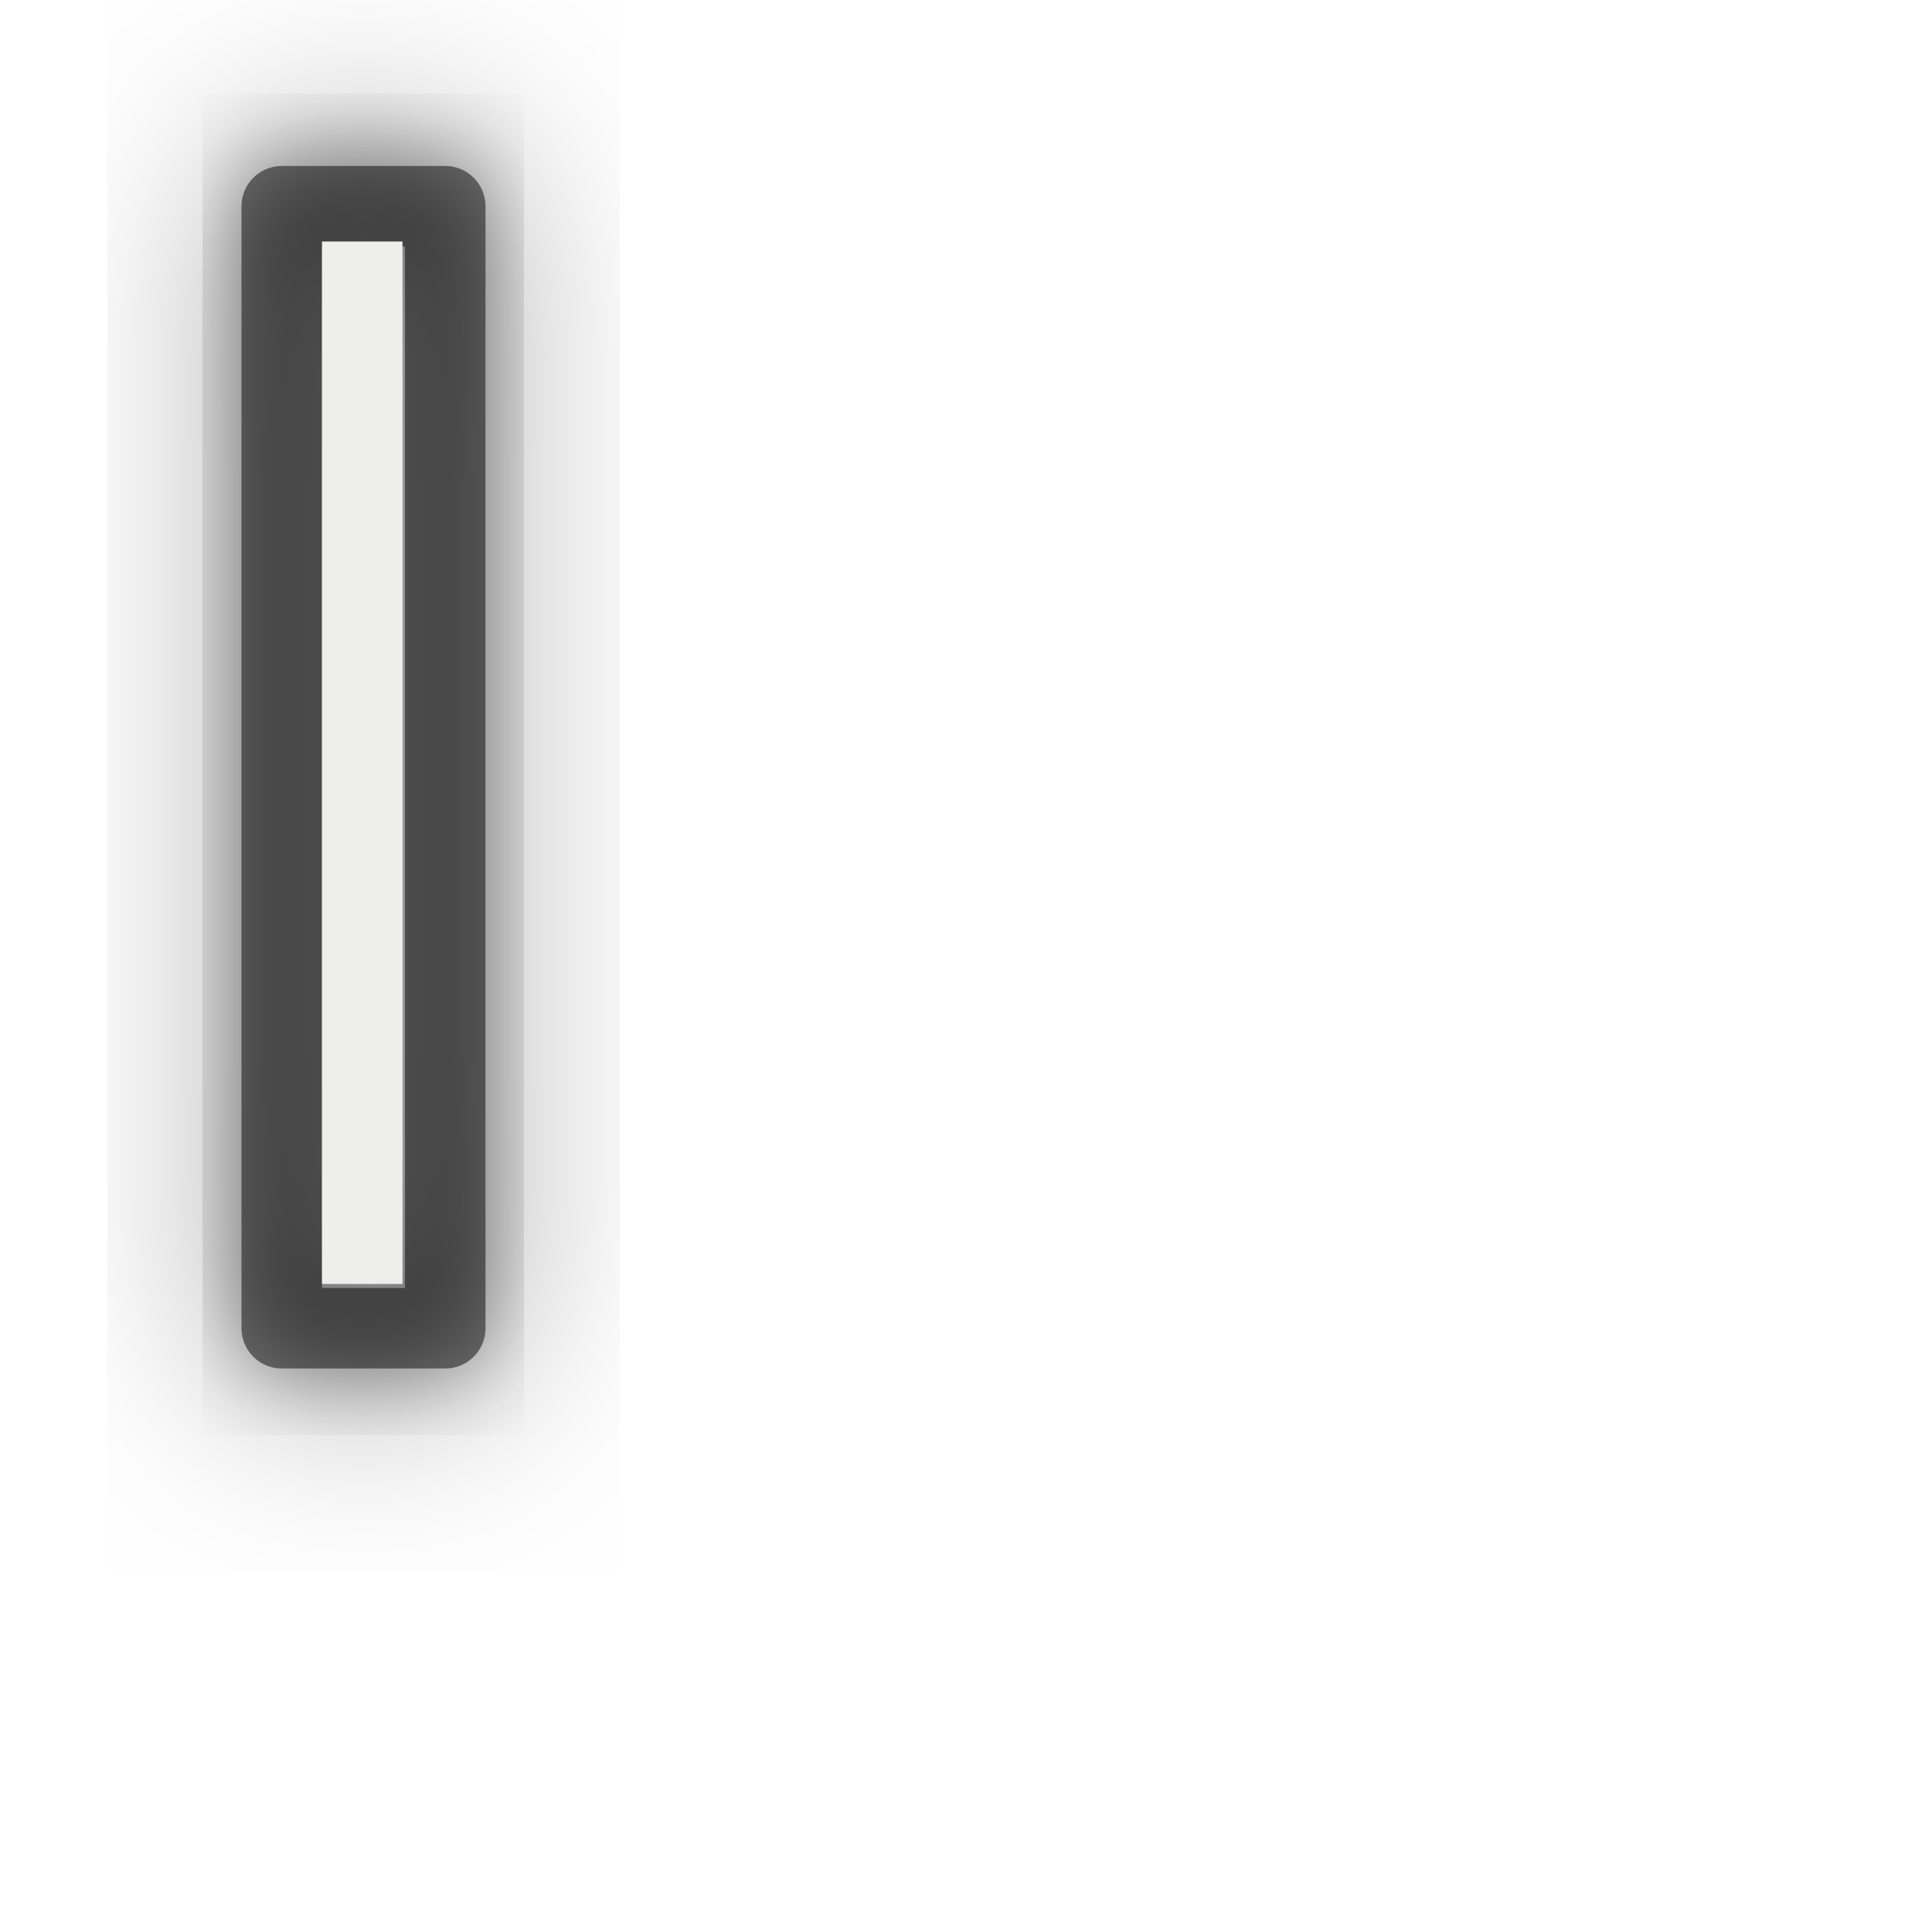
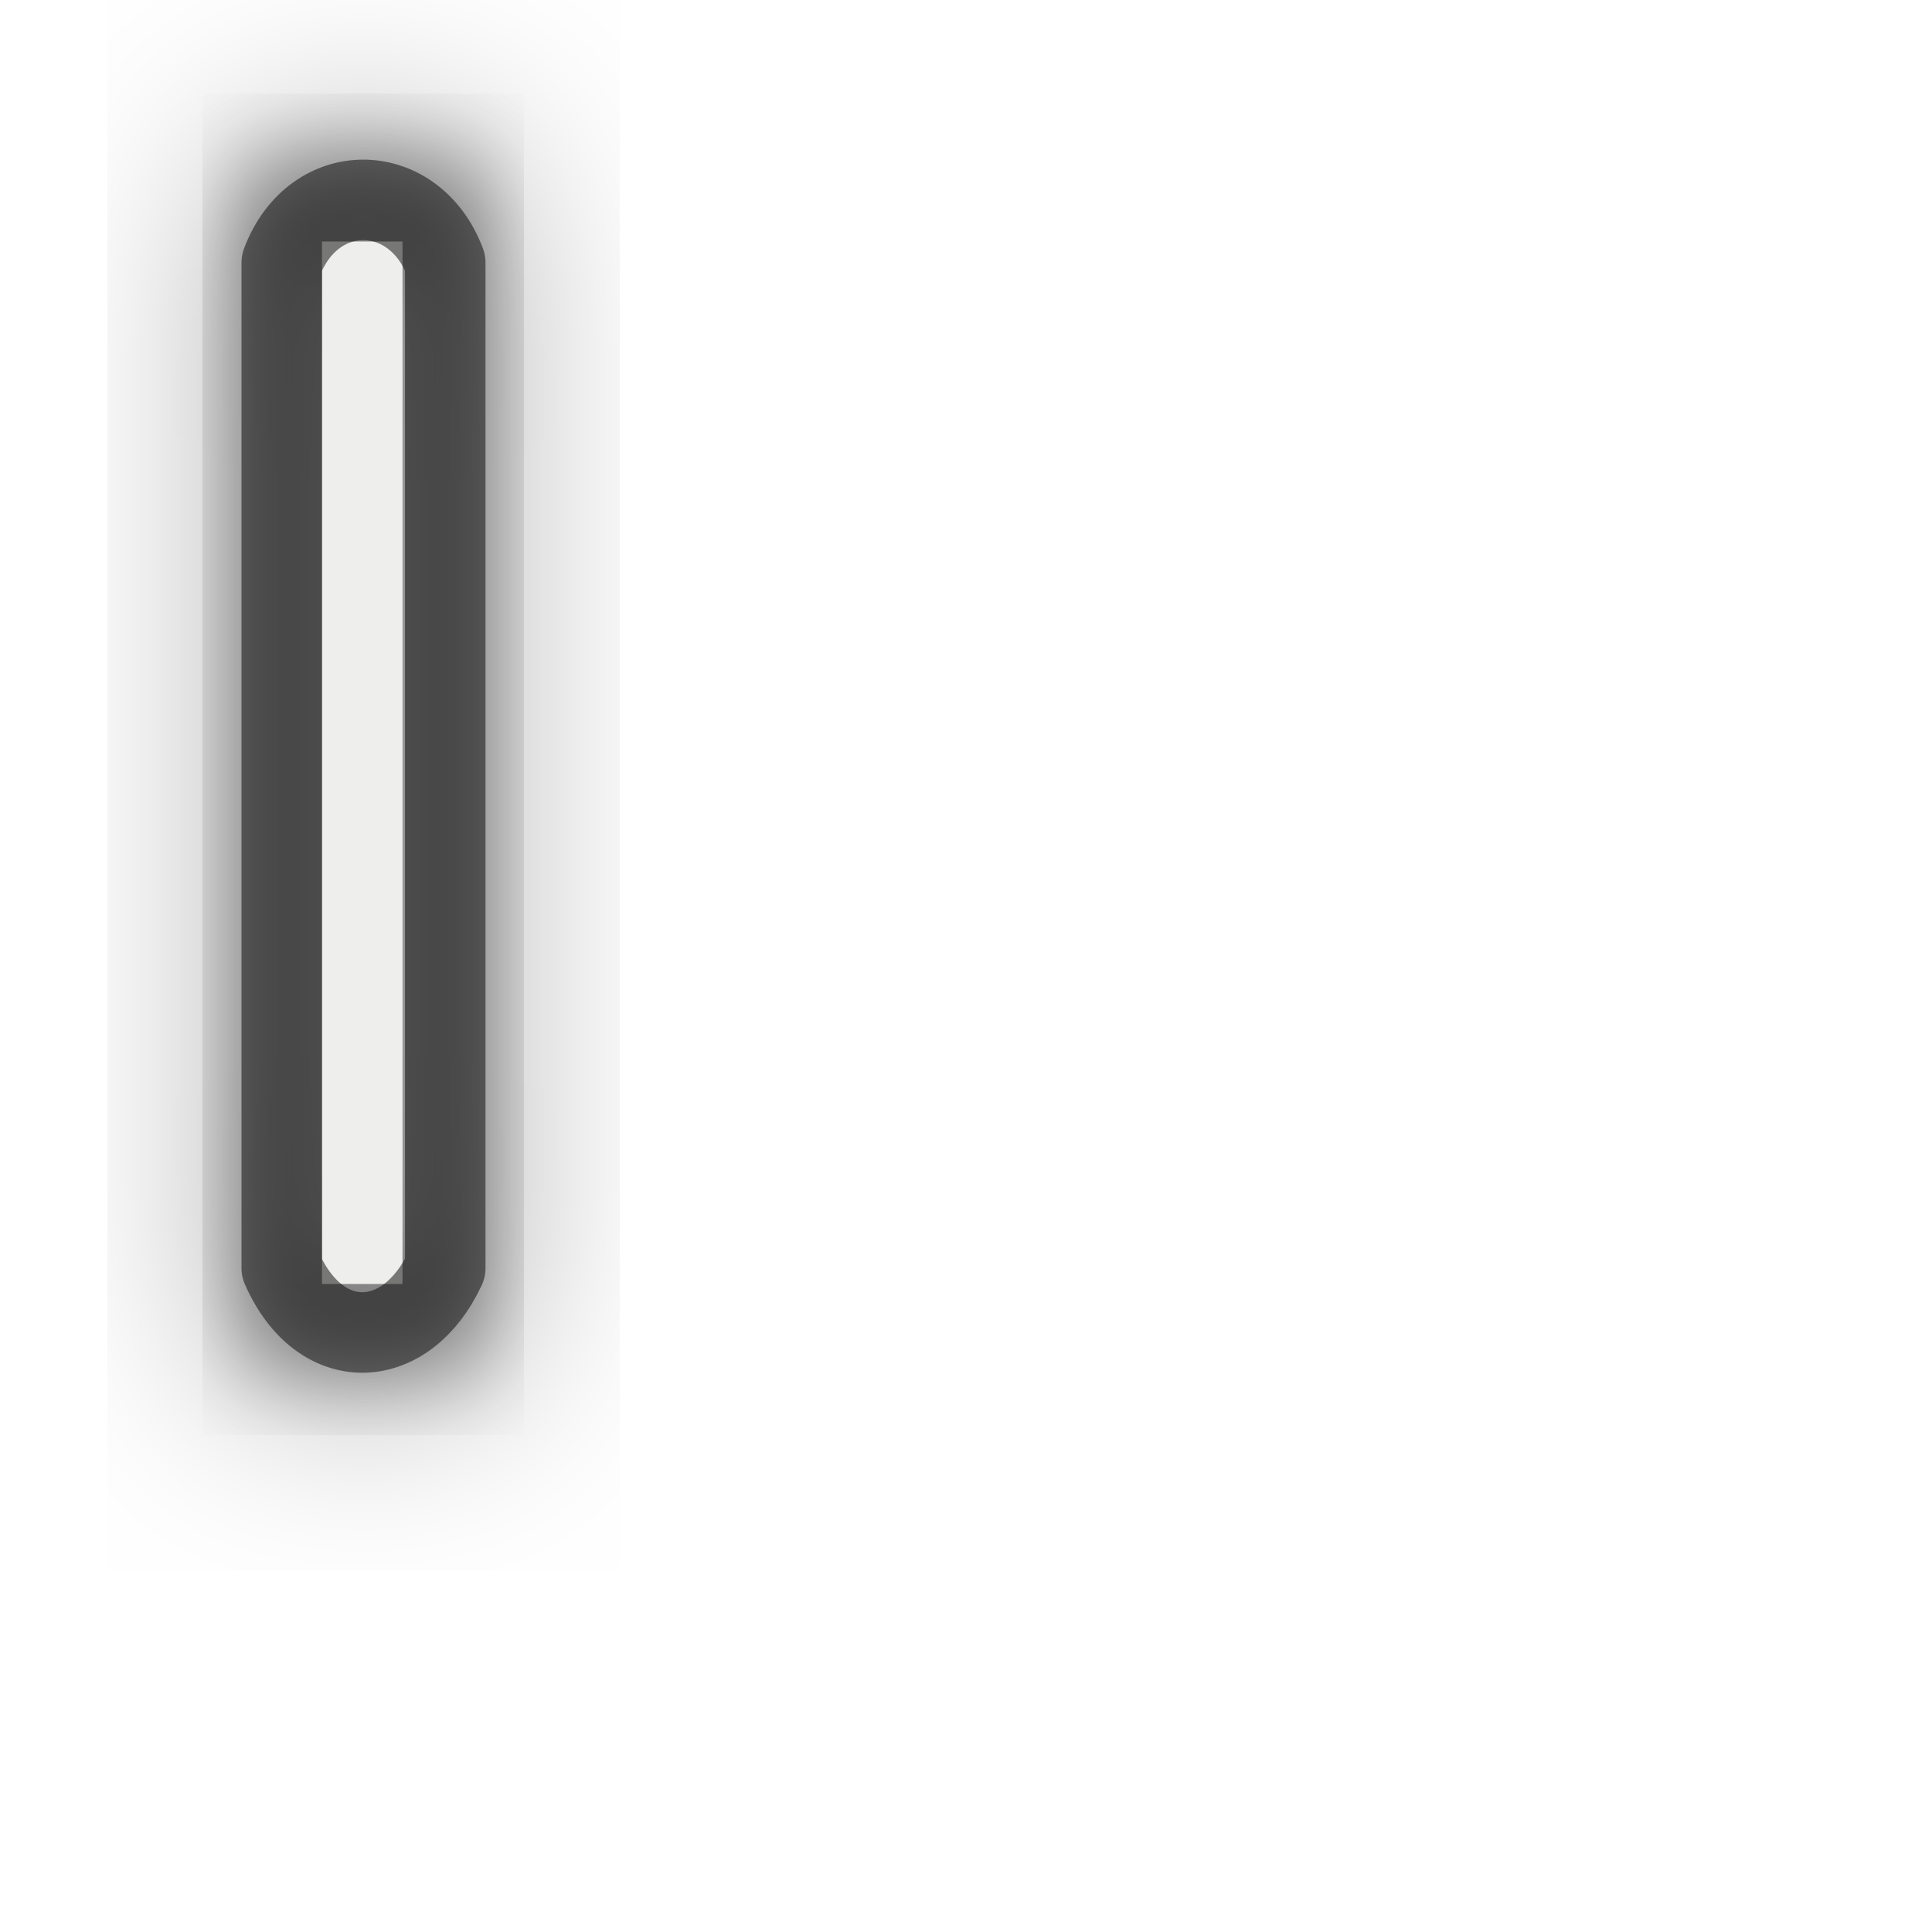
<svg xmlns="http://www.w3.org/2000/svg" width="24" height="24" id="svg3570" version="1.0">
  <defs id="defs3572">
    <filter x="-1.625" width="4.251" y="-0.145" height="1.29" id="filter3194">
      <feGaussianBlur stdDeviation="0.722" id="feGaussianBlur3196" />
    </filter>
    <filter x="-0.481" width="1.962" y="-0.098" height="1.195" id="filter3250">
      <feGaussianBlur stdDeviation="0.607" id="feGaussianBlur3252" />
    </filter>
    <filter x="-1.063" width="3.126" y="-0.216" height="1.432" id="filter3314">
      <feGaussianBlur stdDeviation="1.343" id="feGaussianBlur3316" />
    </filter>
  </defs>
  <g id="layer1">
    <path style="opacity:0.5;fill:none;fill-opacity:1;fill-rule:evenodd;stroke:#000100;stroke-width:1;stroke-linecap:square;stroke-linejoin:round;stroke-miterlimit:4;stroke-dasharray:none;stroke-opacity:1;filter:url(#filter3250)" d="M 3.5,2.531 L 3.5,3.031 L 3.5,15.969 L 3.5,16.469 L 5.531,16.469 L 5.531,15.969 L 5.531,3.031 L 5.531,2.531 L 3.5,2.531 z " id="path3200" />
    <path id="path2172" d="M -12.5,0.5 L -12.5,11.5" style="fill:none;fill-rule:evenodd;stroke:#000100;stroke-width:1px;stroke-linecap:square;stroke-linejoin:miter;stroke-opacity:1;filter:url(#filter3194);opacity:0.5" transform="matrix(1.104167,0,0,1.255989,18.25,2.017329)" />
    <path style="opacity:0.5;fill:none;fill-opacity:1;fill-rule:evenodd;stroke:#000100;stroke-width:1;stroke-linecap:square;stroke-linejoin:round;stroke-miterlimit:4;stroke-dasharray:none;stroke-opacity:1;filter:url(#filter3314)" d="M 3.5,2.562 L 3.5,3.062 L 3.5,16 L 3.5,16.5 L 5.531,16.5 L 5.531,16 L 5.531,3.062 L 5.531,2.562 L 3.5,2.562 z " id="path3280" />
-     <path id="path3254" d="M 3.5,2.562 L 3.5,3.062 L 3.5,16 L 3.5,16.5 L 5.531,16.5 L 5.531,16 L 5.531,3.062 L 5.531,2.562 L 3.5,2.562 z " style="opacity:0.5;fill:none;fill-opacity:1;fill-rule:evenodd;stroke:#000100;stroke-width:1;stroke-linecap:square;stroke-linejoin:round;stroke-miterlimit:4;stroke-dasharray:none;stroke-opacity:1" />
    <path style="fill:#eeeeec;fill-rule:evenodd;stroke:#eeeeec;stroke-width:1;stroke-linecap:square;stroke-linejoin:miter;stroke-miterlimit:4;stroke-dasharray:none;stroke-opacity:1" d="M 4.5,3.5 L 4.5,15.45" id="path2170" />
+     <path id="path3254" d="M 3.5,3.262 L 3.5,3.762 L 3.5,15.254 L 3.5,15.754 C 3.985,16.852 5.054,16.785 5.531,15.754 L 5.531,15.254 L 5.531,3.762 L 5.531,3.262 C 5.148,2.238 3.898,2.209 3.5,3.262 z " style="opacity:0.5;fill:none;fill-opacity:1;fill-rule:evenodd;stroke:#000100;stroke-width:1;stroke-linecap:square;stroke-linejoin:round;stroke-miterlimit:4;stroke-dasharray:none;stroke-opacity:1" />
  </g>
</svg>
